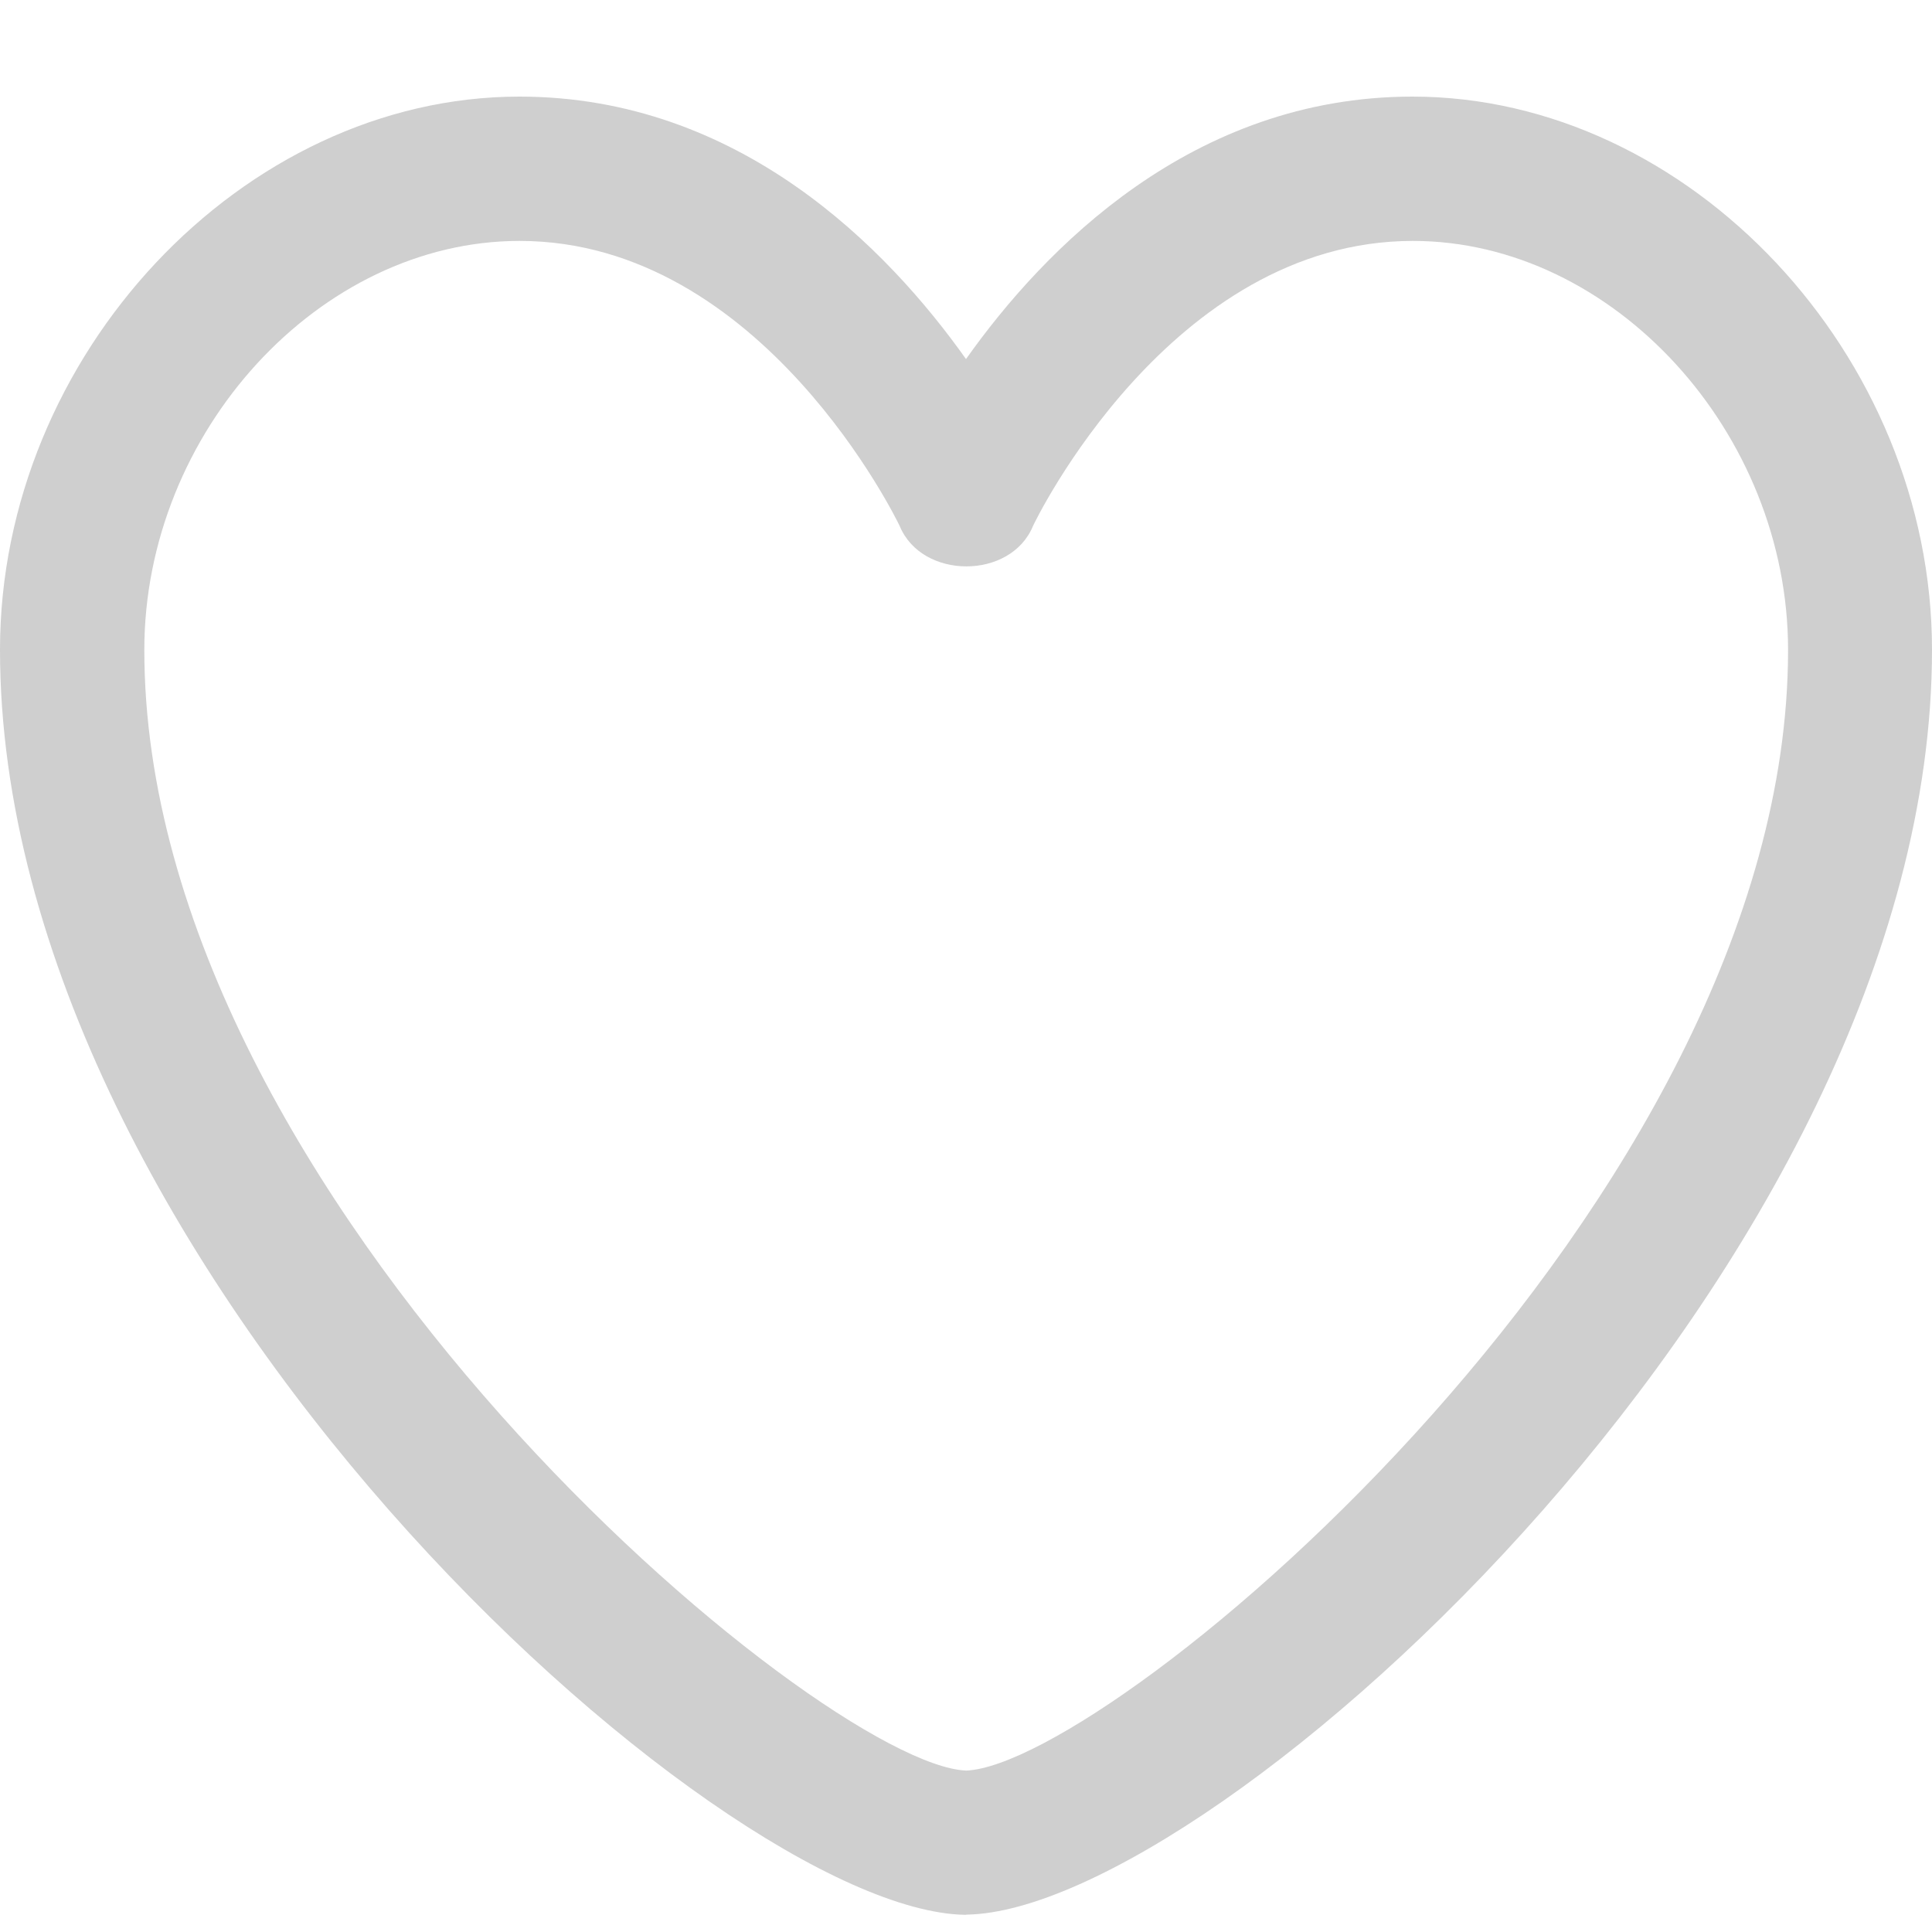
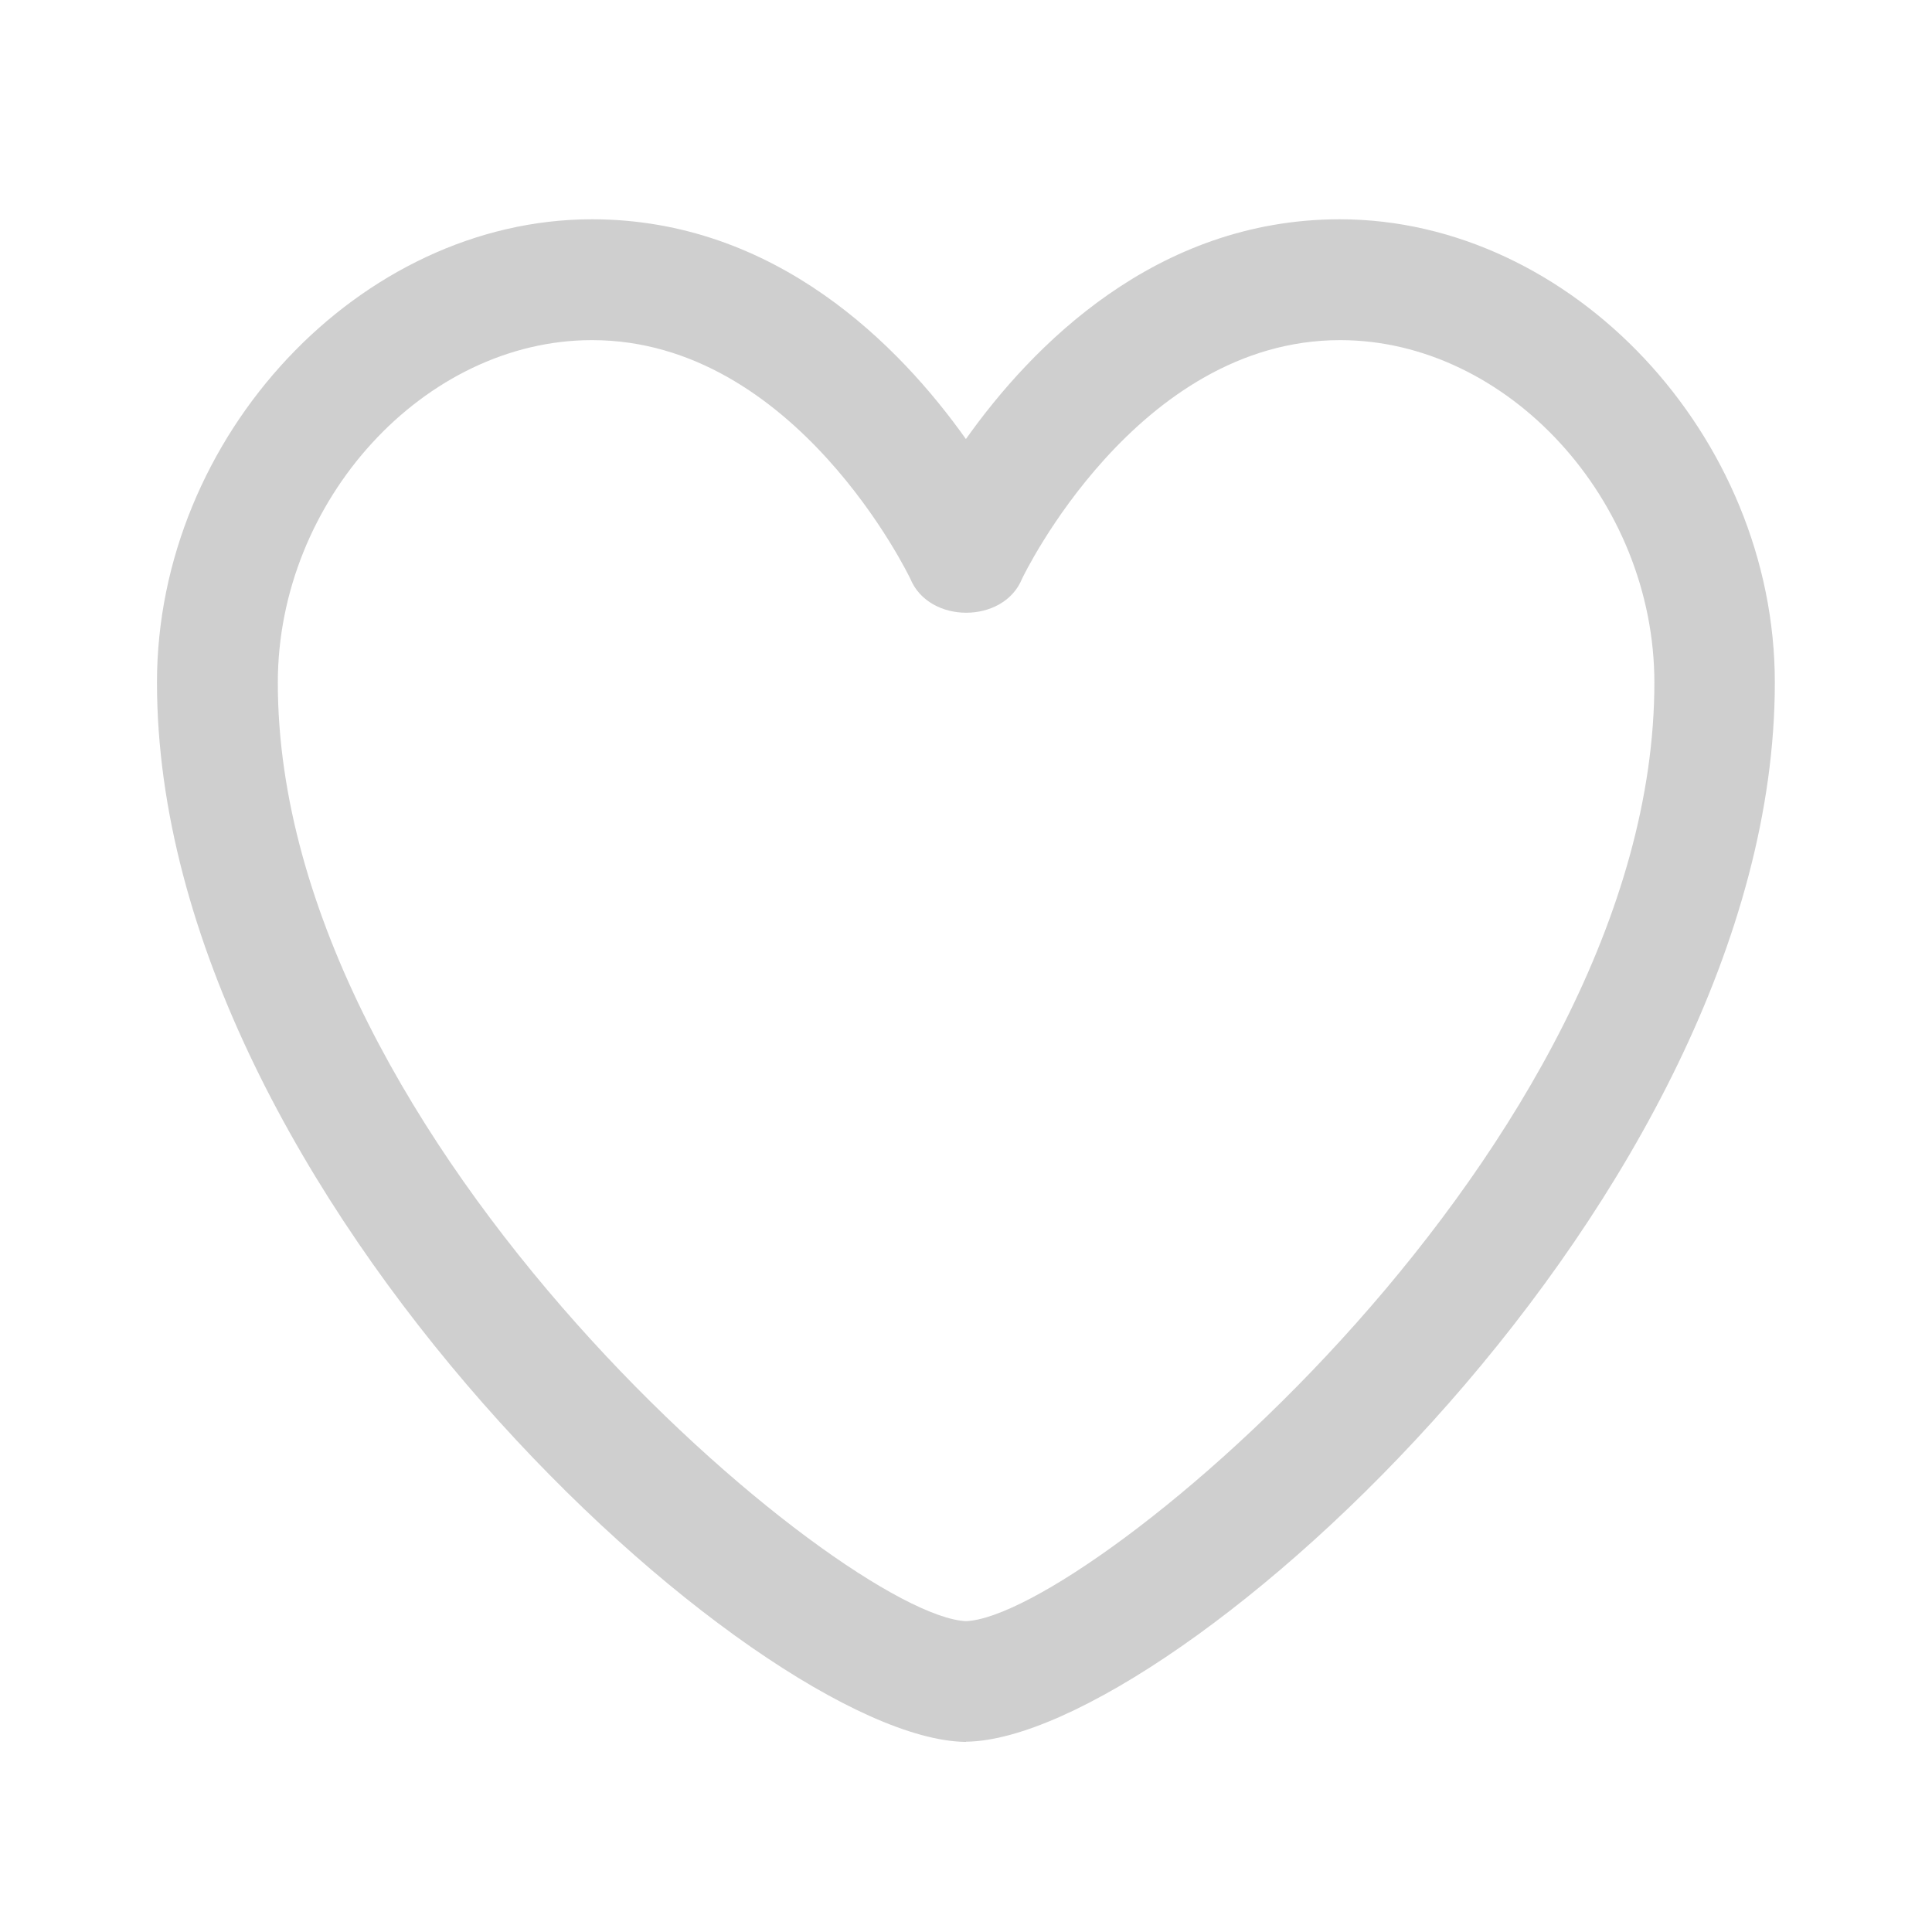
<svg xmlns="http://www.w3.org/2000/svg" width="20" height="20" viewBox="0 0 20 20" fill="none">
-   <path d="M10.001 19.822H9.987C7.417 19.774 0 13.073 0 6.726C0 3.677 2.513 1 5.377 1C7.655 1 9.188 2.572 10 3.717C10.81 2.574 12.342 1 14.622 1C17.488 1 20 3.677 20 6.727C20 13.072 12.582 19.773 10.012 19.82H10.001V19.822ZM5.378 2.494C3.308 2.494 1.494 4.472 1.494 6.728C1.494 12.44 8.493 18.267 10.002 18.329C11.513 18.267 18.51 12.441 18.51 6.728C18.51 4.472 16.696 2.494 14.626 2.494C12.111 2.494 10.706 5.415 10.694 5.444C10.465 6.003 9.543 6.003 9.313 5.444C9.299 5.414 7.895 2.494 5.379 2.494H5.378Z" fill="#BBBBBB" fill-opacity="0.7" />
+   <path d="M10 18.032H9.988C7.836 17.992 1.625 12.38 1.625 7.065C1.625 4.512 3.729 2.27 6.128 2.27C8.036 2.27 9.319 3.587 9.999 4.545C10.678 3.588 11.961 2.27 13.87 2.27C16.27 2.27 18.373 4.512 18.373 7.066C18.373 12.379 12.162 17.991 10.009 18.03H10V18.032ZM6.128 3.521C4.395 3.521 2.876 5.178 2.876 7.067C2.876 11.85 8.738 16.73 10.001 16.782C11.266 16.73 17.126 11.851 17.126 7.067C17.126 5.178 15.607 3.521 13.873 3.521C11.767 3.521 10.59 5.968 10.58 5.992C10.388 6.46 9.617 6.46 9.424 5.992C9.412 5.967 8.237 3.521 6.129 3.521H6.128Z" fill="#BBBBBB" fill-opacity="0.7" />
</svg>
